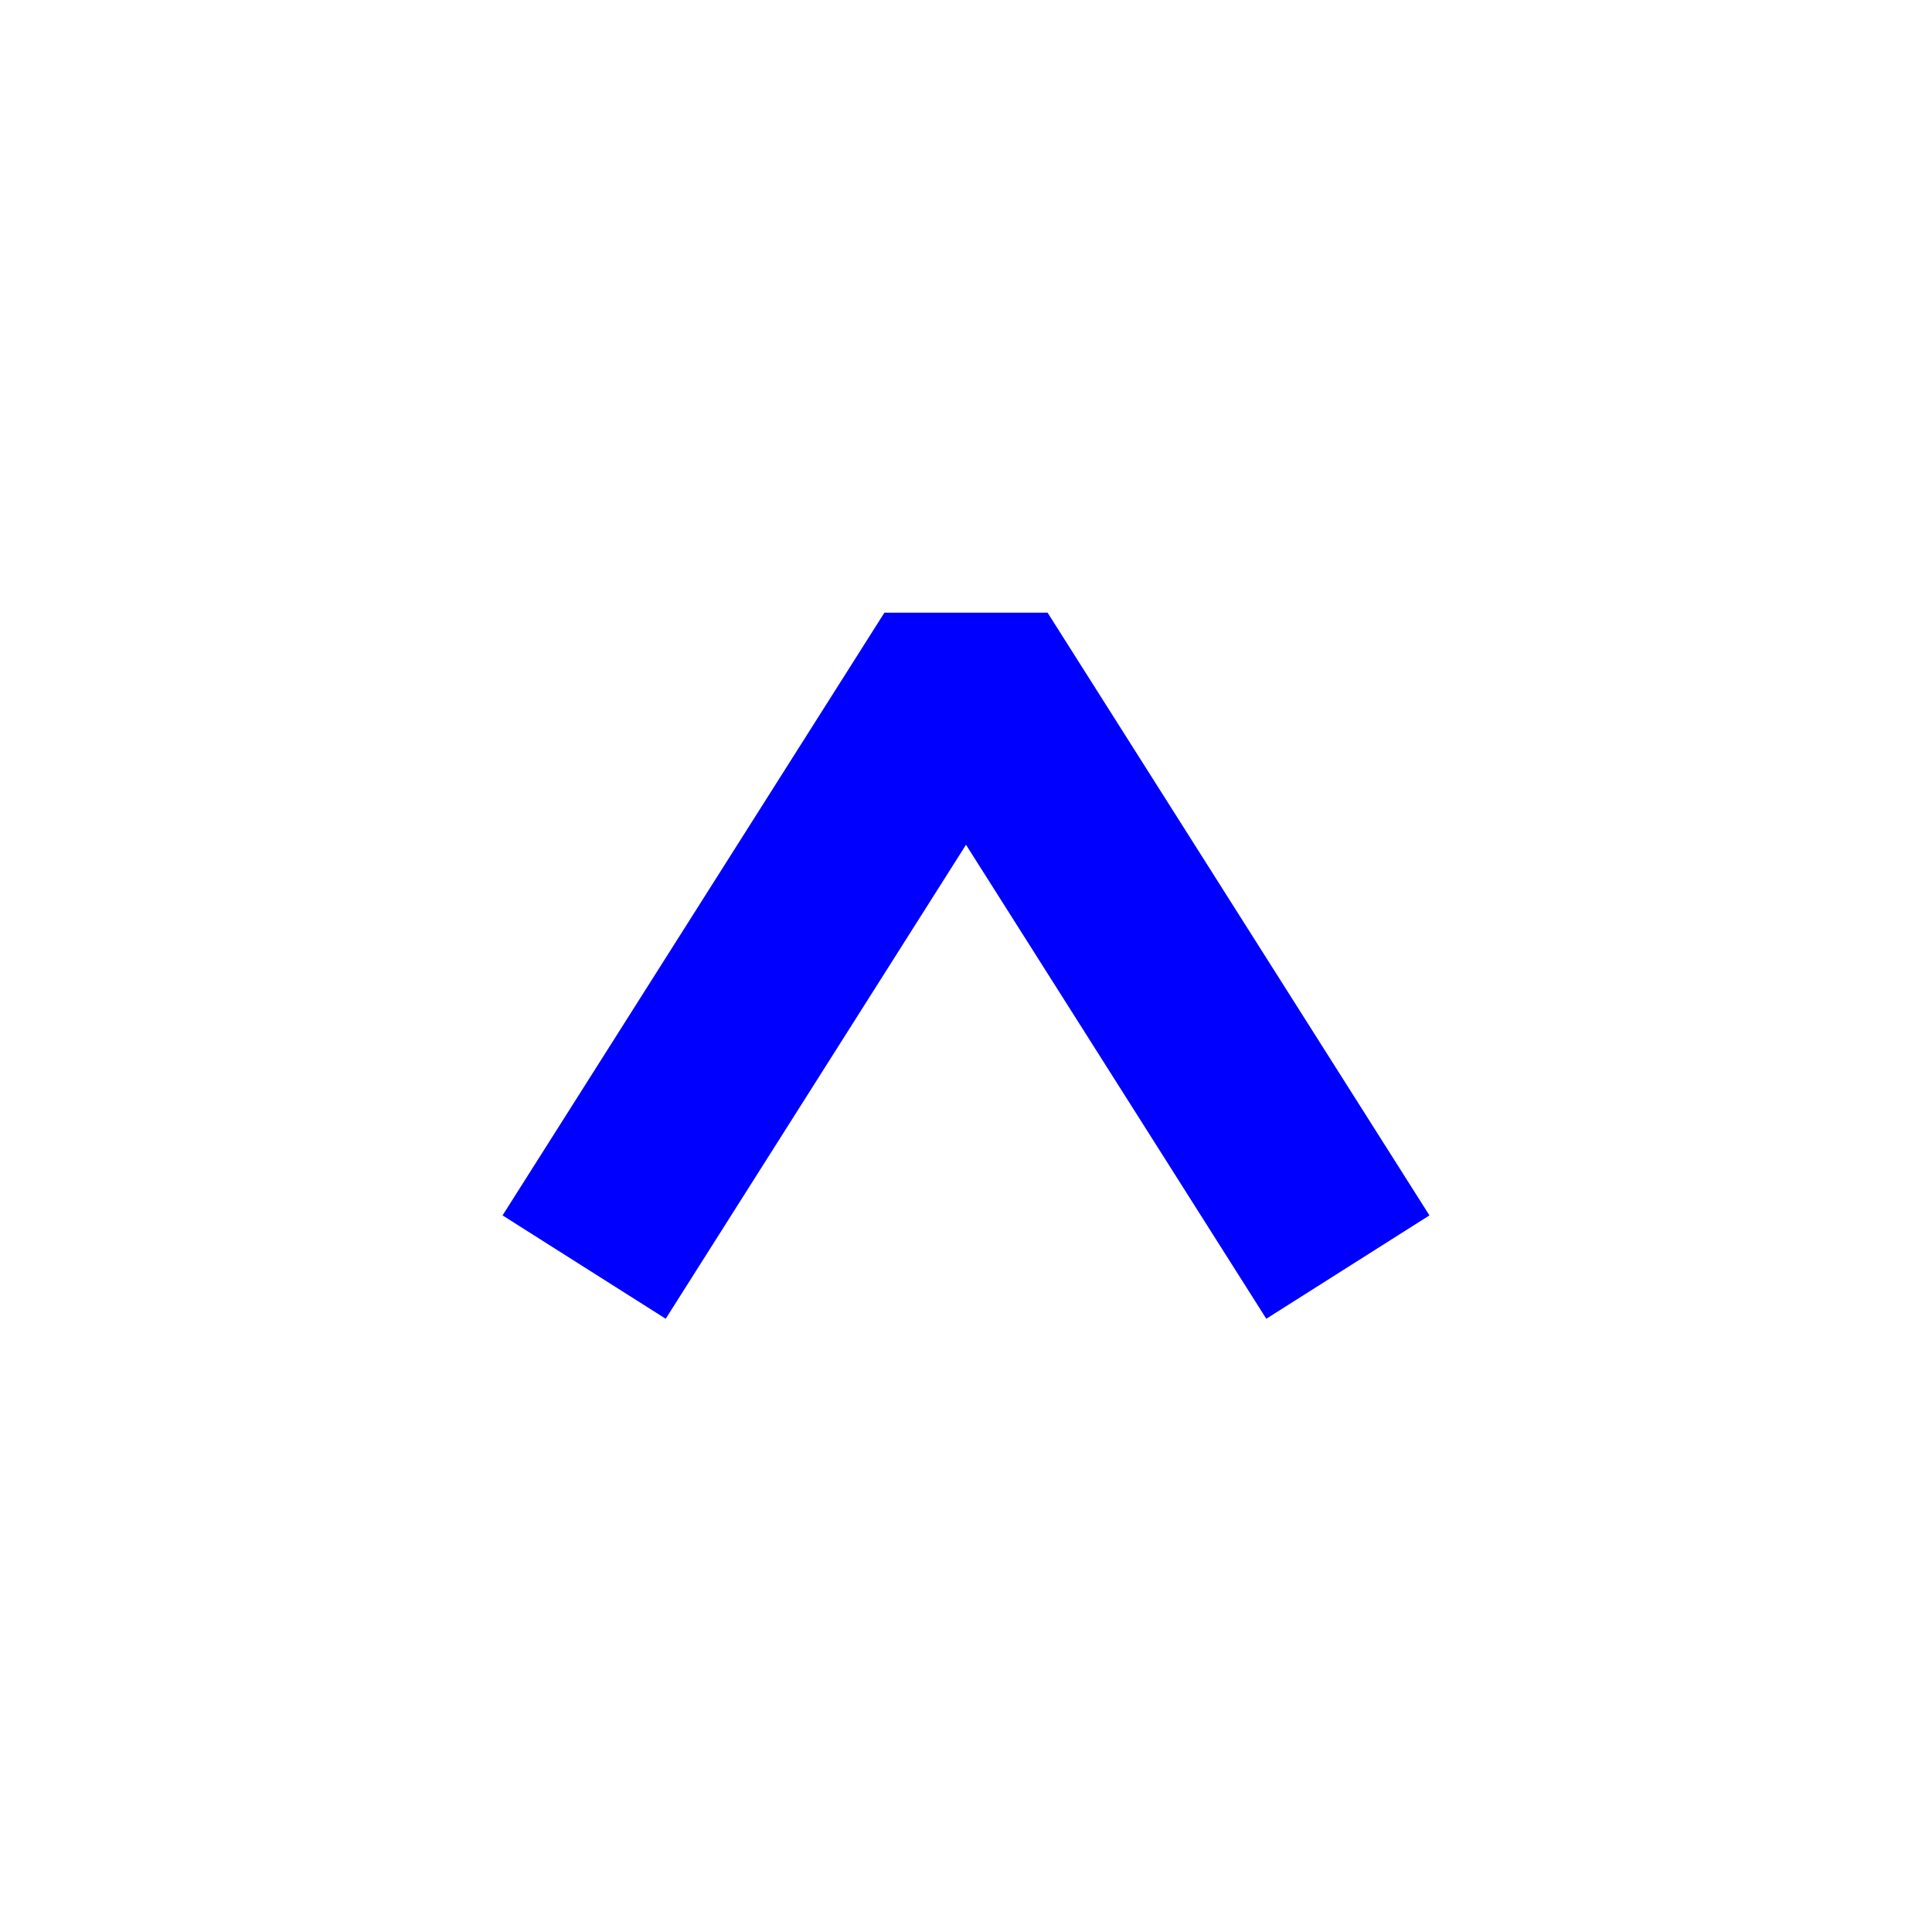
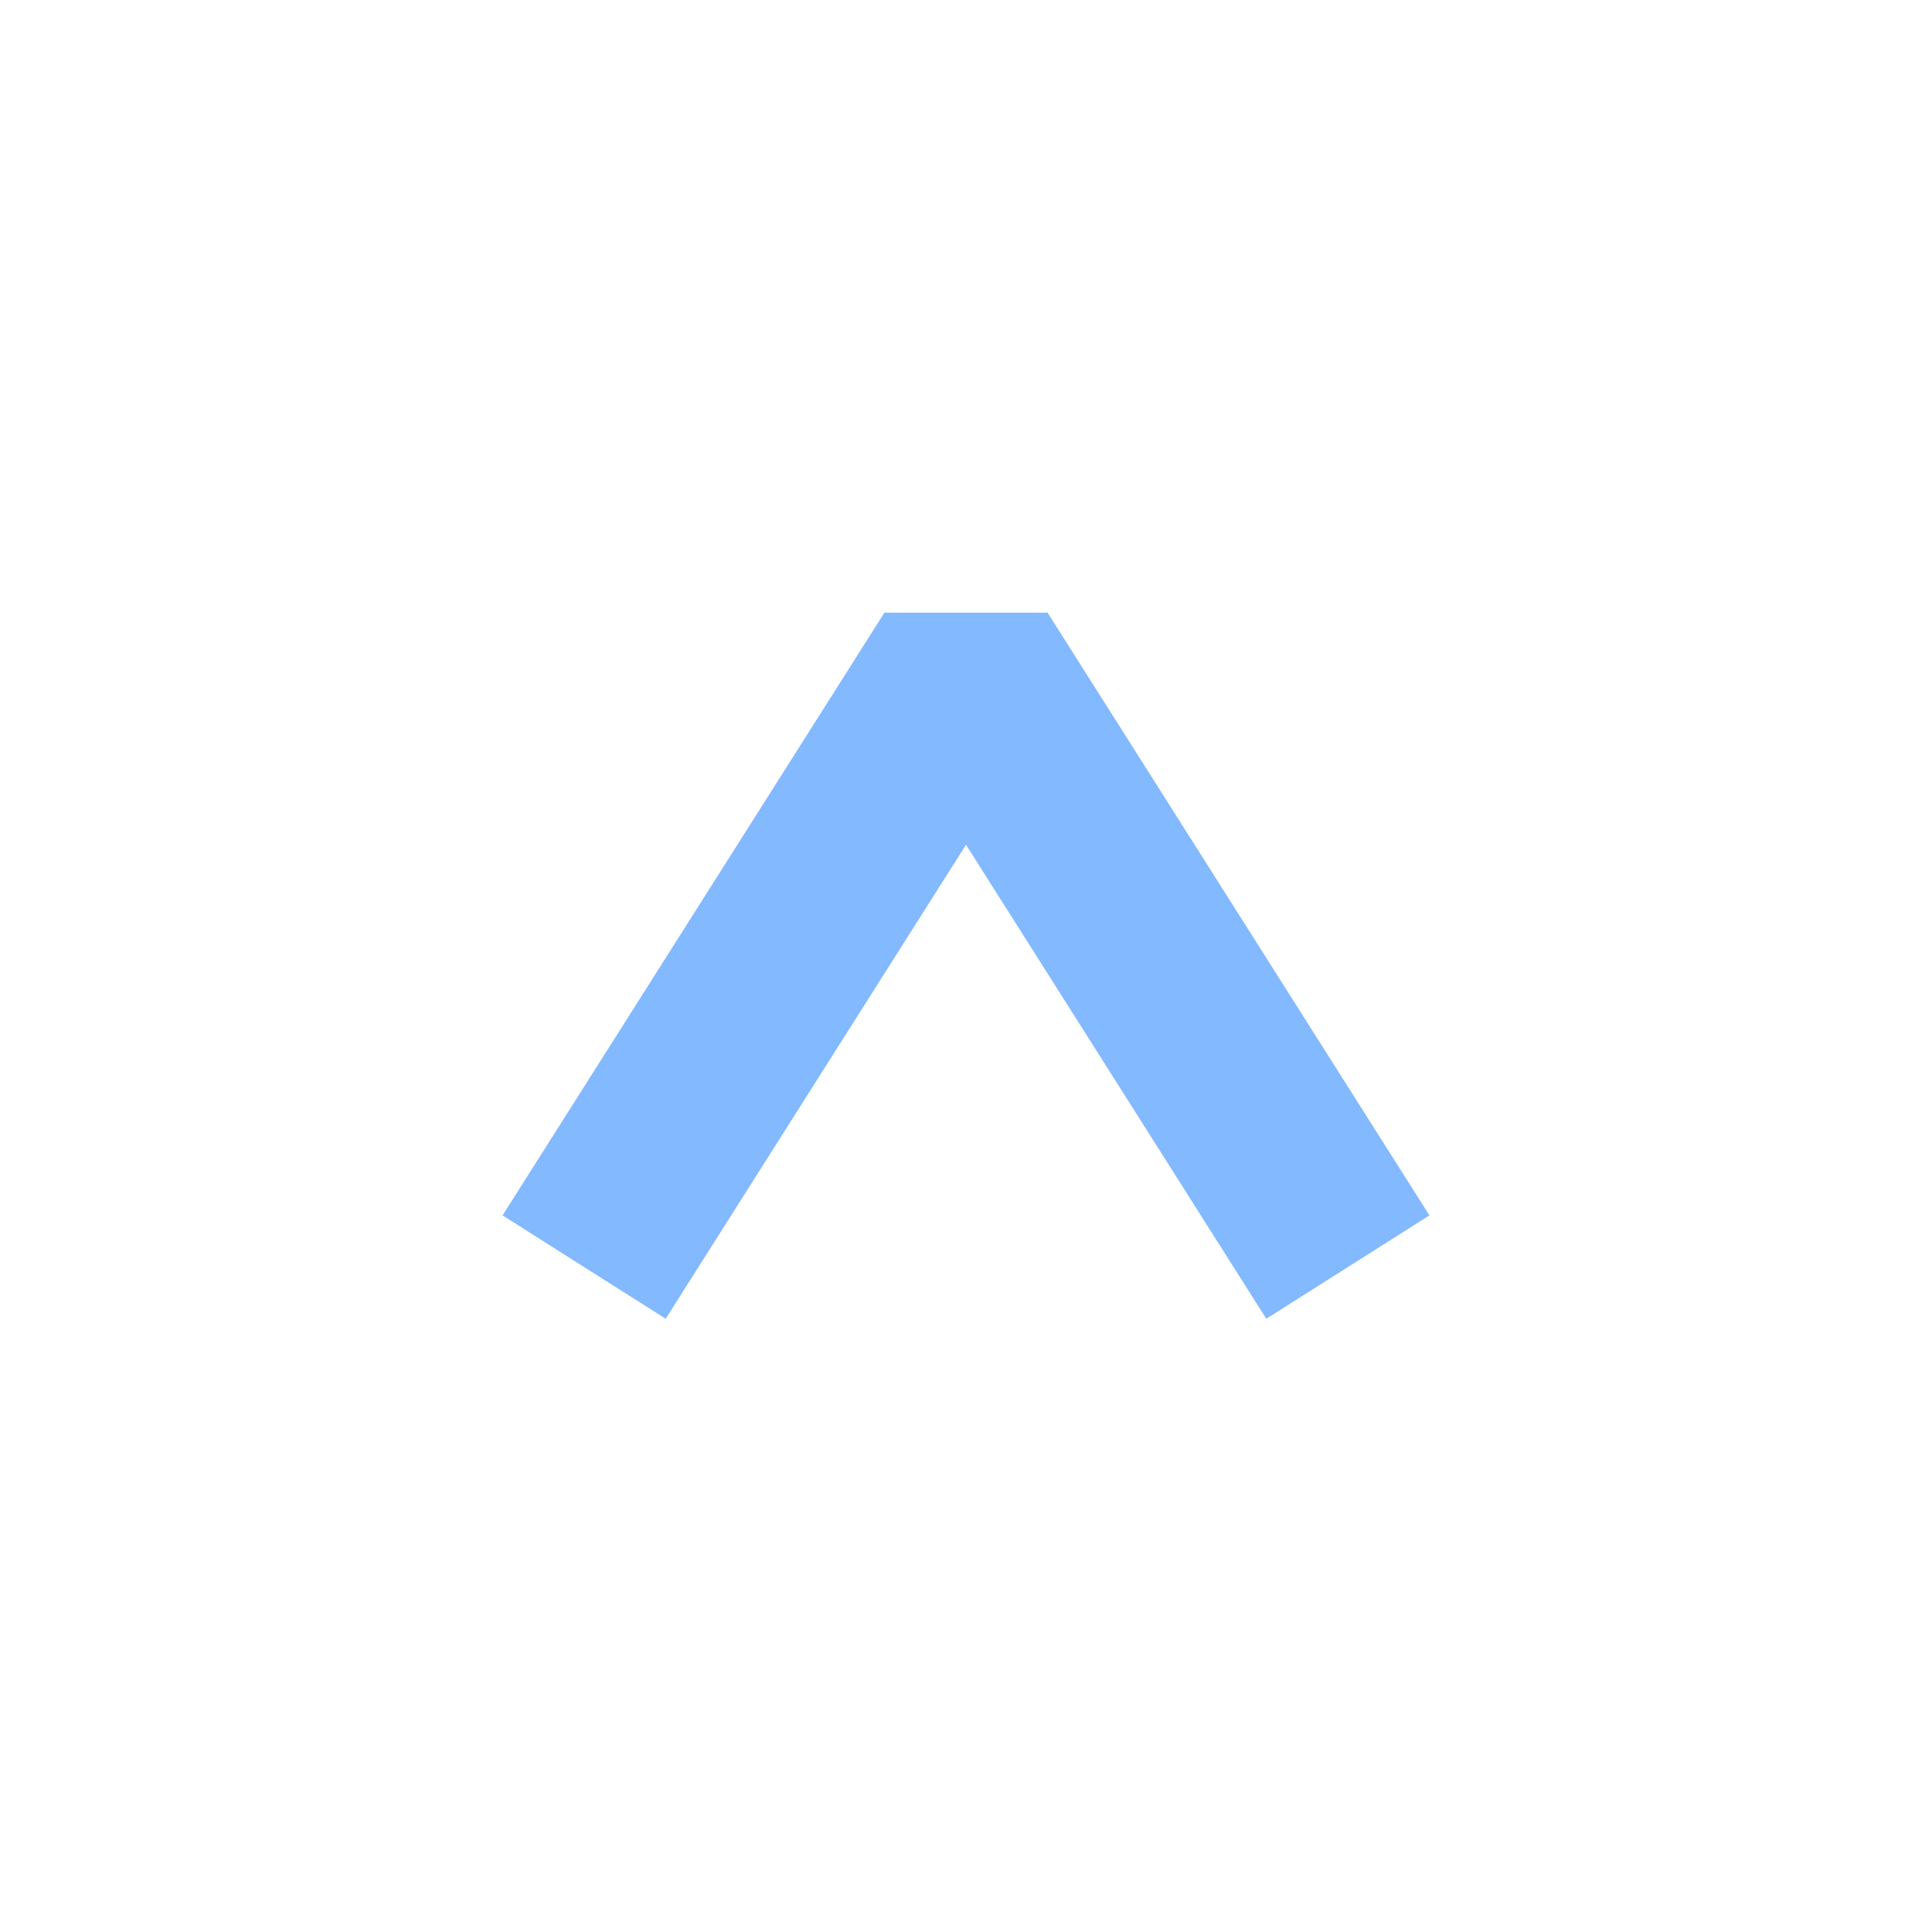
<svg xmlns="http://www.w3.org/2000/svg" width="20" height="20" viewBox="0 0 5.292 5.292" version="1.1" id="svg8">
  <defs id="defs2" />
  <g id="layer1" transform="translate(0,-291.7083)">
    <path style="opacity:1;fill:#ffc107;fill-opacity:1;stroke:none;stroke-width:0.386;stroke-miterlimit:4;stroke-dasharray:none;stroke-opacity:1" d="m 50.206,401.677 c 110.217,0.713 55.109,0.356 0,0 z" id="rect997" />
-     <path style="fill:none;stroke:#0000ff;stroke-width:0.529;stroke-linecap:butt;stroke-linejoin:bevel;stroke-miterlimit:4;stroke-dasharray:none;stroke-opacity:1" d="m 3.692,295.179 -1.046,-1.651 -1.046,1.651" id="path827" />
+     <path style="fill:none;stroke:#83b9ff;stroke-width:0.529;stroke-linecap:butt;stroke-linejoin:bevel;stroke-miterlimit:4;stroke-dasharray:none;stroke-opacity:1" d="m 3.692,295.179 -1.046,-1.651 -1.046,1.651" id="path827" />
  </g>
</svg>
